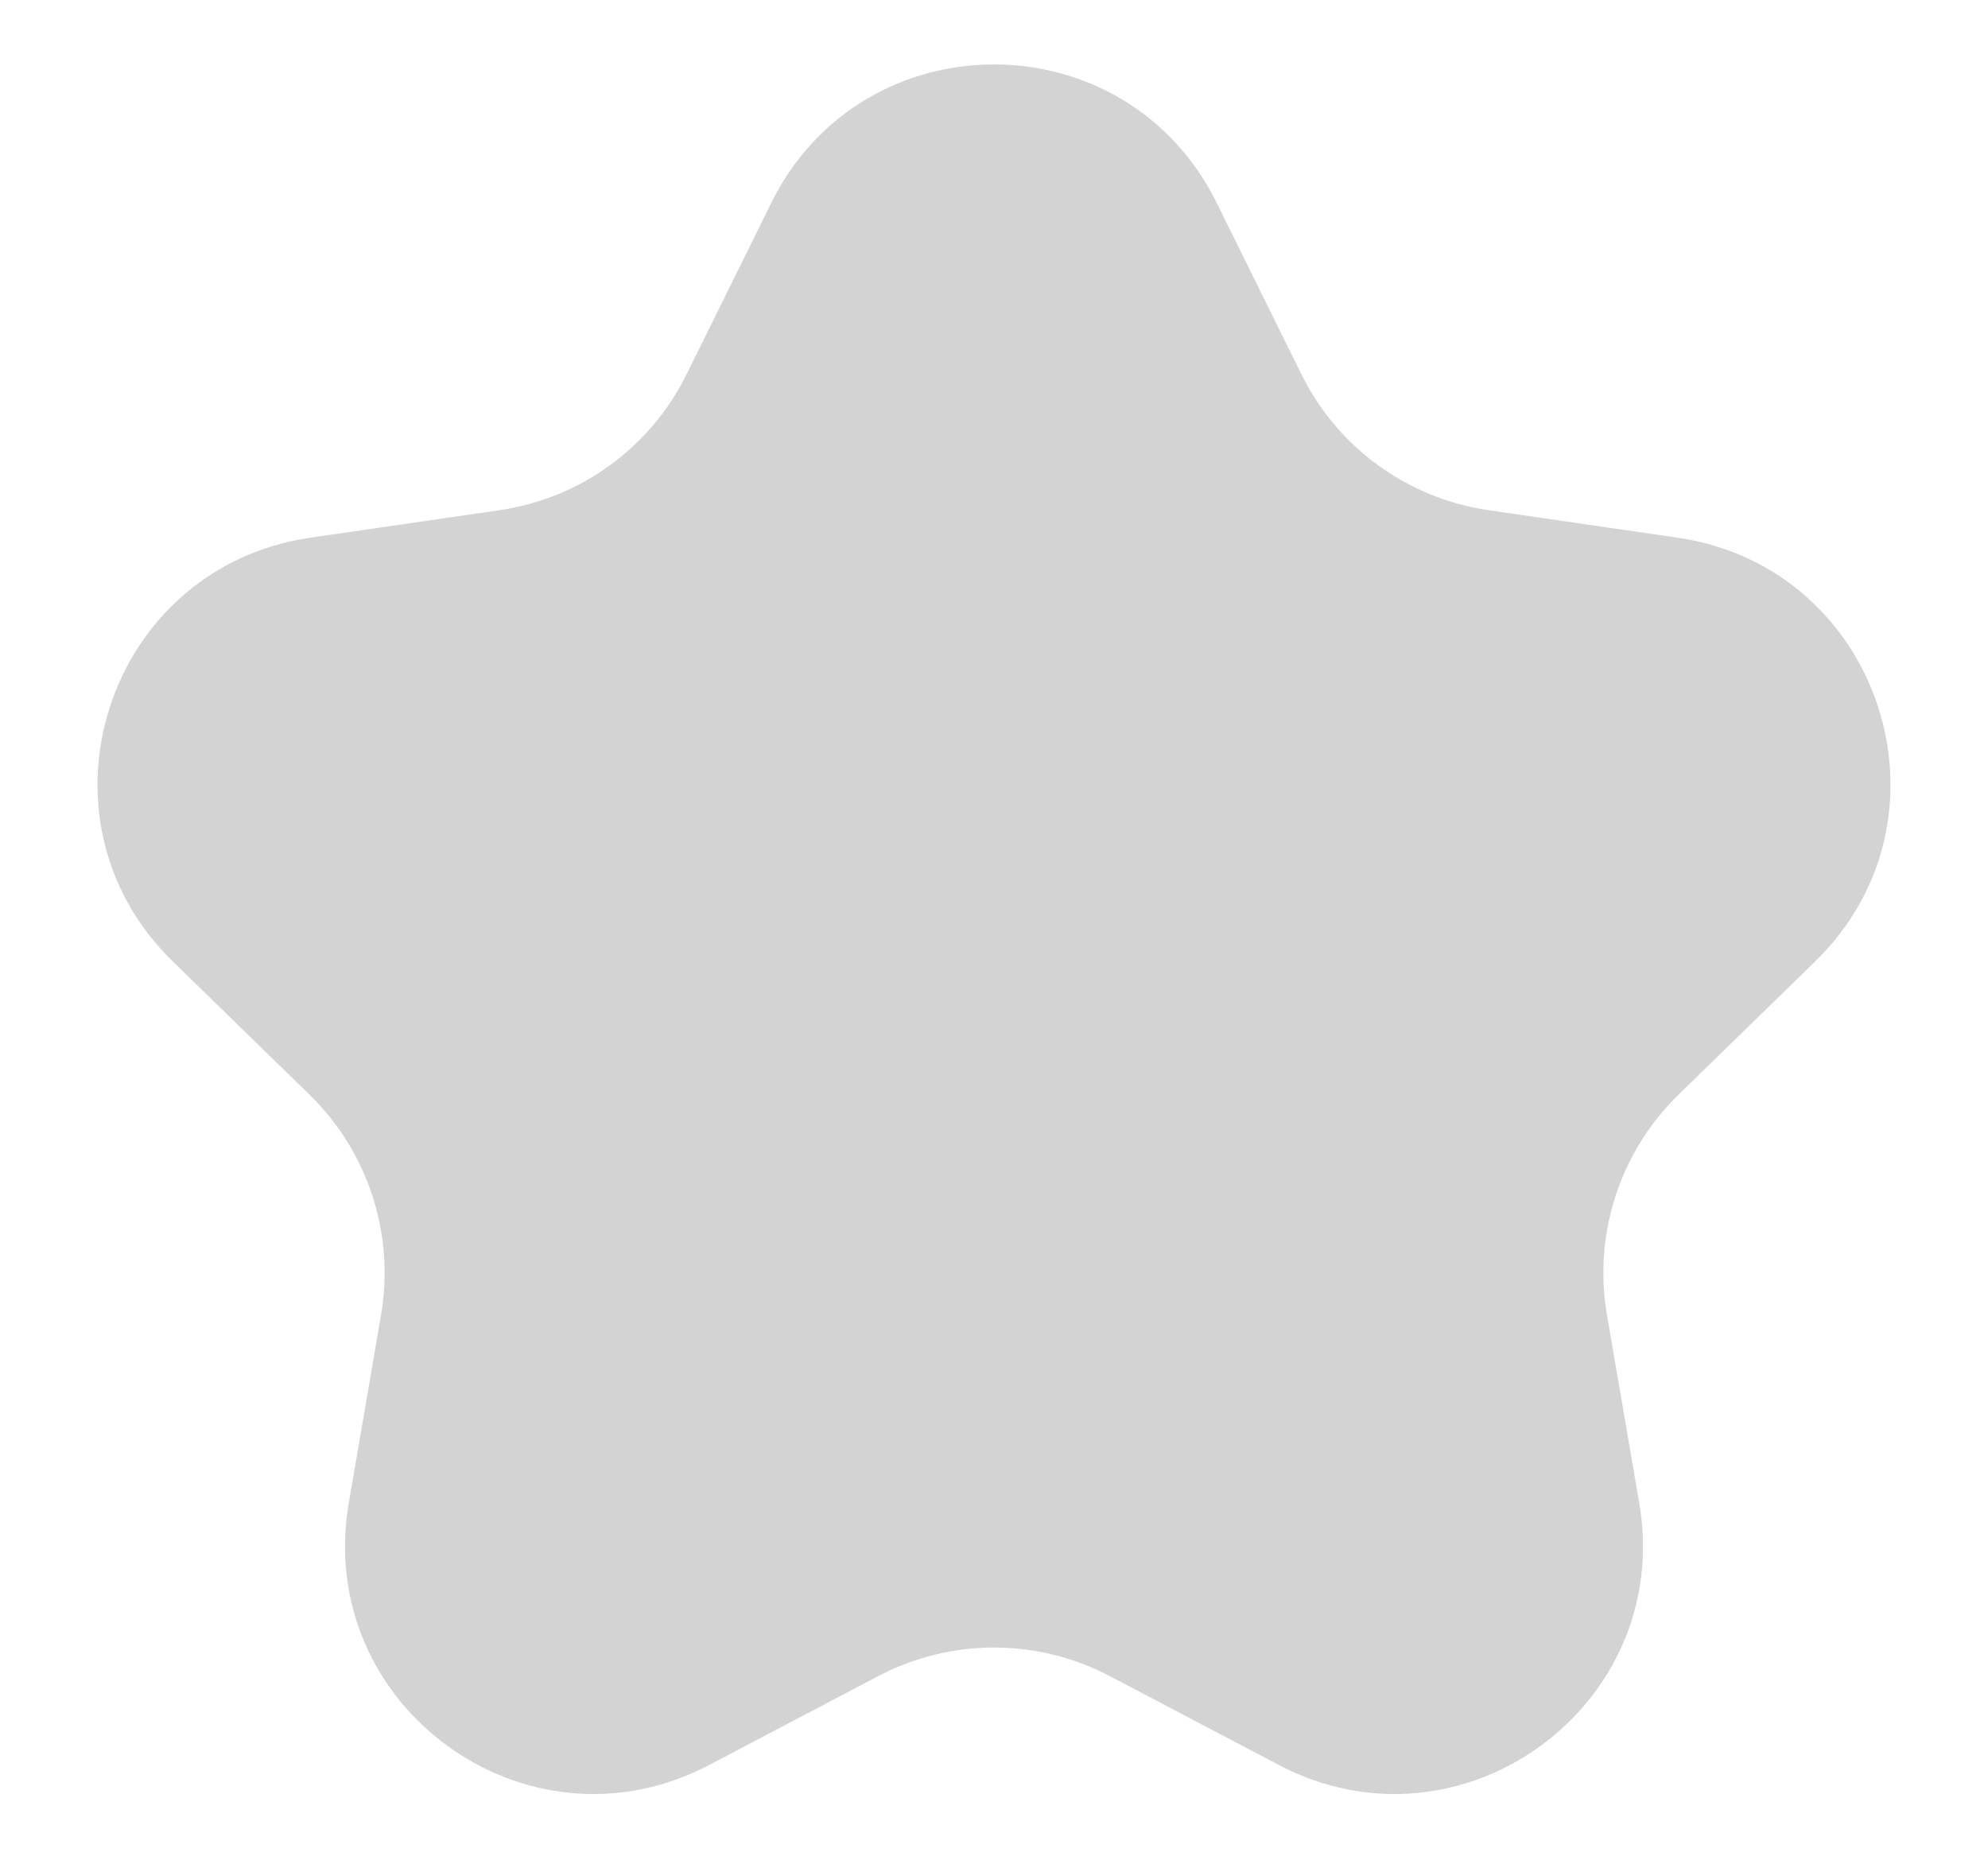
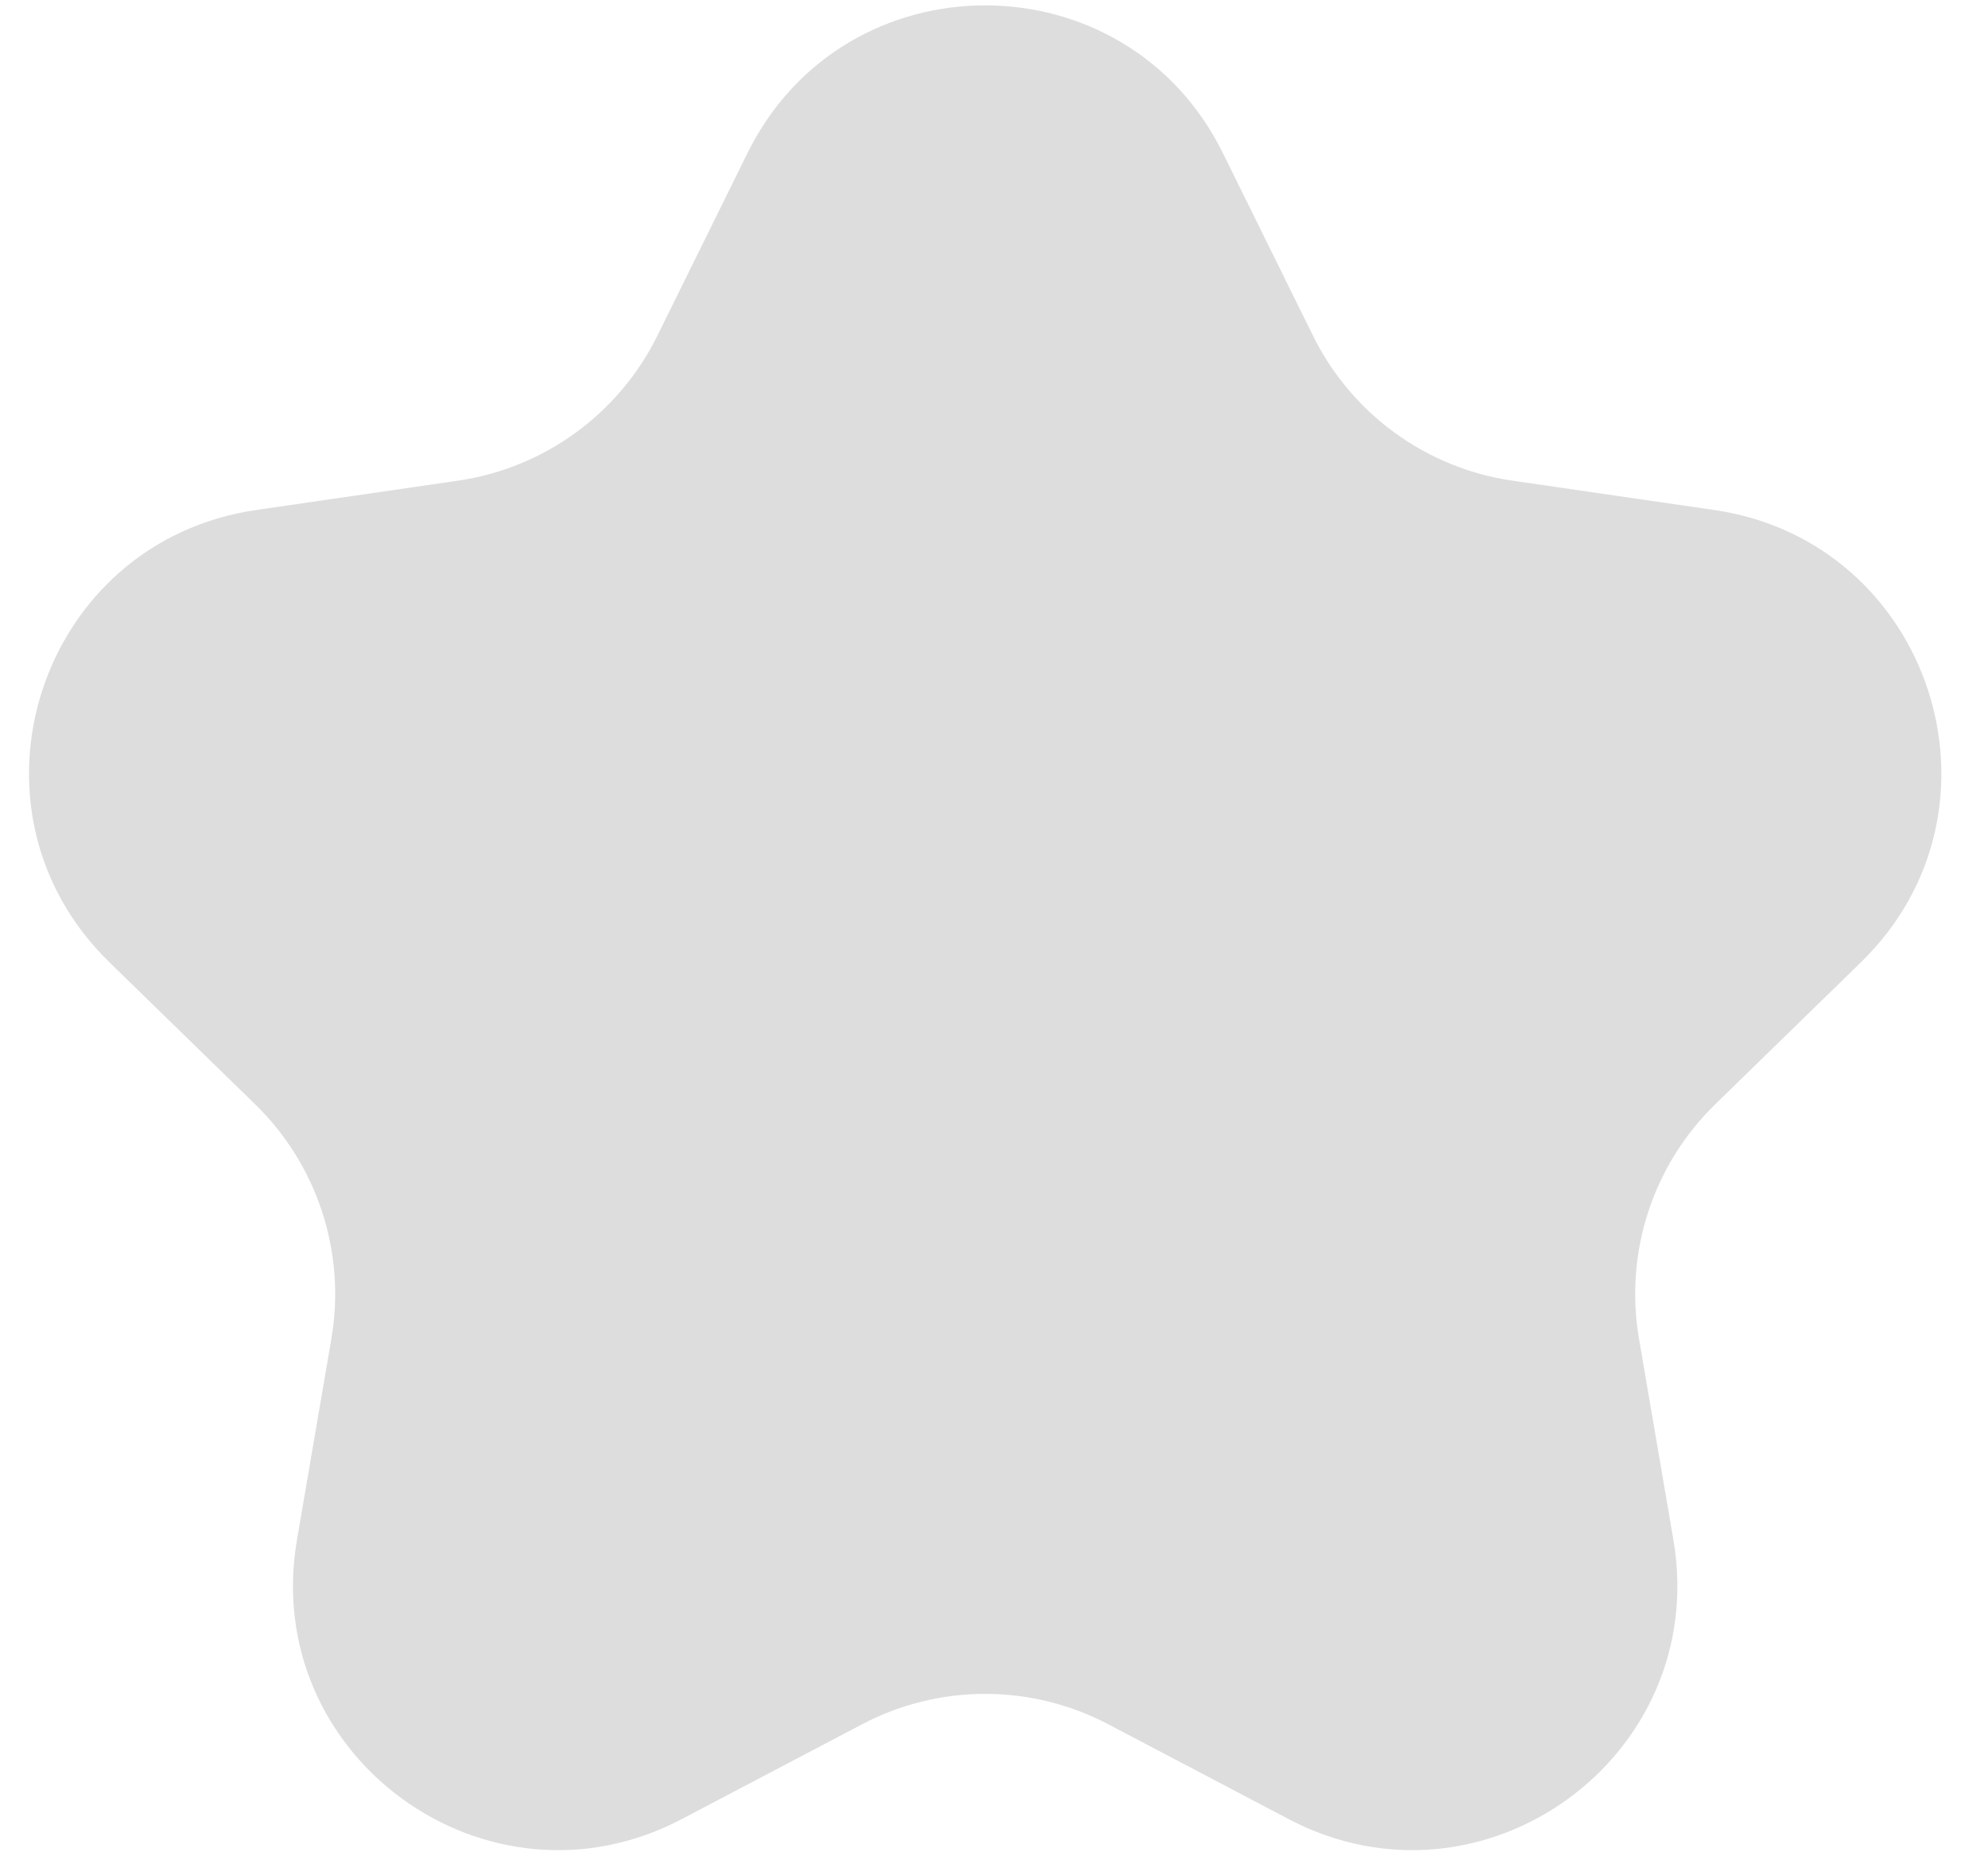
- <svg xmlns="http://www.w3.org/2000/svg" width="16" height="15" viewBox="0 0 16 15" fill="none">
-   <path opacity="0.2" d="M6.207 1.634C6.94 0.147 9.06 0.147 9.793 1.634L10.474 3.012C10.765 3.602 11.328 4.011 11.979 4.106L13.5 4.327C15.141 4.565 15.796 6.581 14.609 7.738L13.508 8.811C13.037 9.271 12.822 9.933 12.933 10.581L13.193 12.096C13.473 13.73 11.758 14.976 10.291 14.204L8.931 13.489C8.348 13.183 7.652 13.183 7.069 13.489L5.709 14.204C4.242 14.976 2.527 13.73 2.807 12.096L3.067 10.581C3.178 9.933 2.963 9.271 2.492 8.811L1.391 7.738C0.204 6.581 0.859 4.565 2.5 4.327L4.021 4.106C4.672 4.011 5.235 3.602 5.526 3.012L6.207 1.634Z" fill="#222222" />
+ <svg xmlns="http://www.w3.org/2000/svg" width="15" height="14" viewBox="0 0 15 14" fill="none">
+   <path d="M5.64 1.155C6.374 -0.331 8.493 -0.331 9.227 1.155L9.907 2.533C10.198 3.123 10.761 3.533 11.413 3.627L12.934 3.848C14.574 4.087 15.229 6.103 14.042 7.26L12.942 8.332C12.47 8.792 12.255 9.454 12.367 10.103L12.626 11.617C12.906 13.251 11.192 14.497 9.724 13.726L8.364 13.011C7.781 12.704 7.085 12.704 6.503 13.011L5.143 13.726C3.675 14.497 1.96 13.251 2.241 11.617L2.5 10.103C2.612 9.454 2.397 8.792 1.925 8.332L0.825 7.26C-0.362 6.103 0.293 4.087 1.933 3.848L3.454 3.627C4.105 3.533 4.669 3.123 4.96 2.533L5.64 1.155Z" fill="#DDDDDD" />
</svg>
